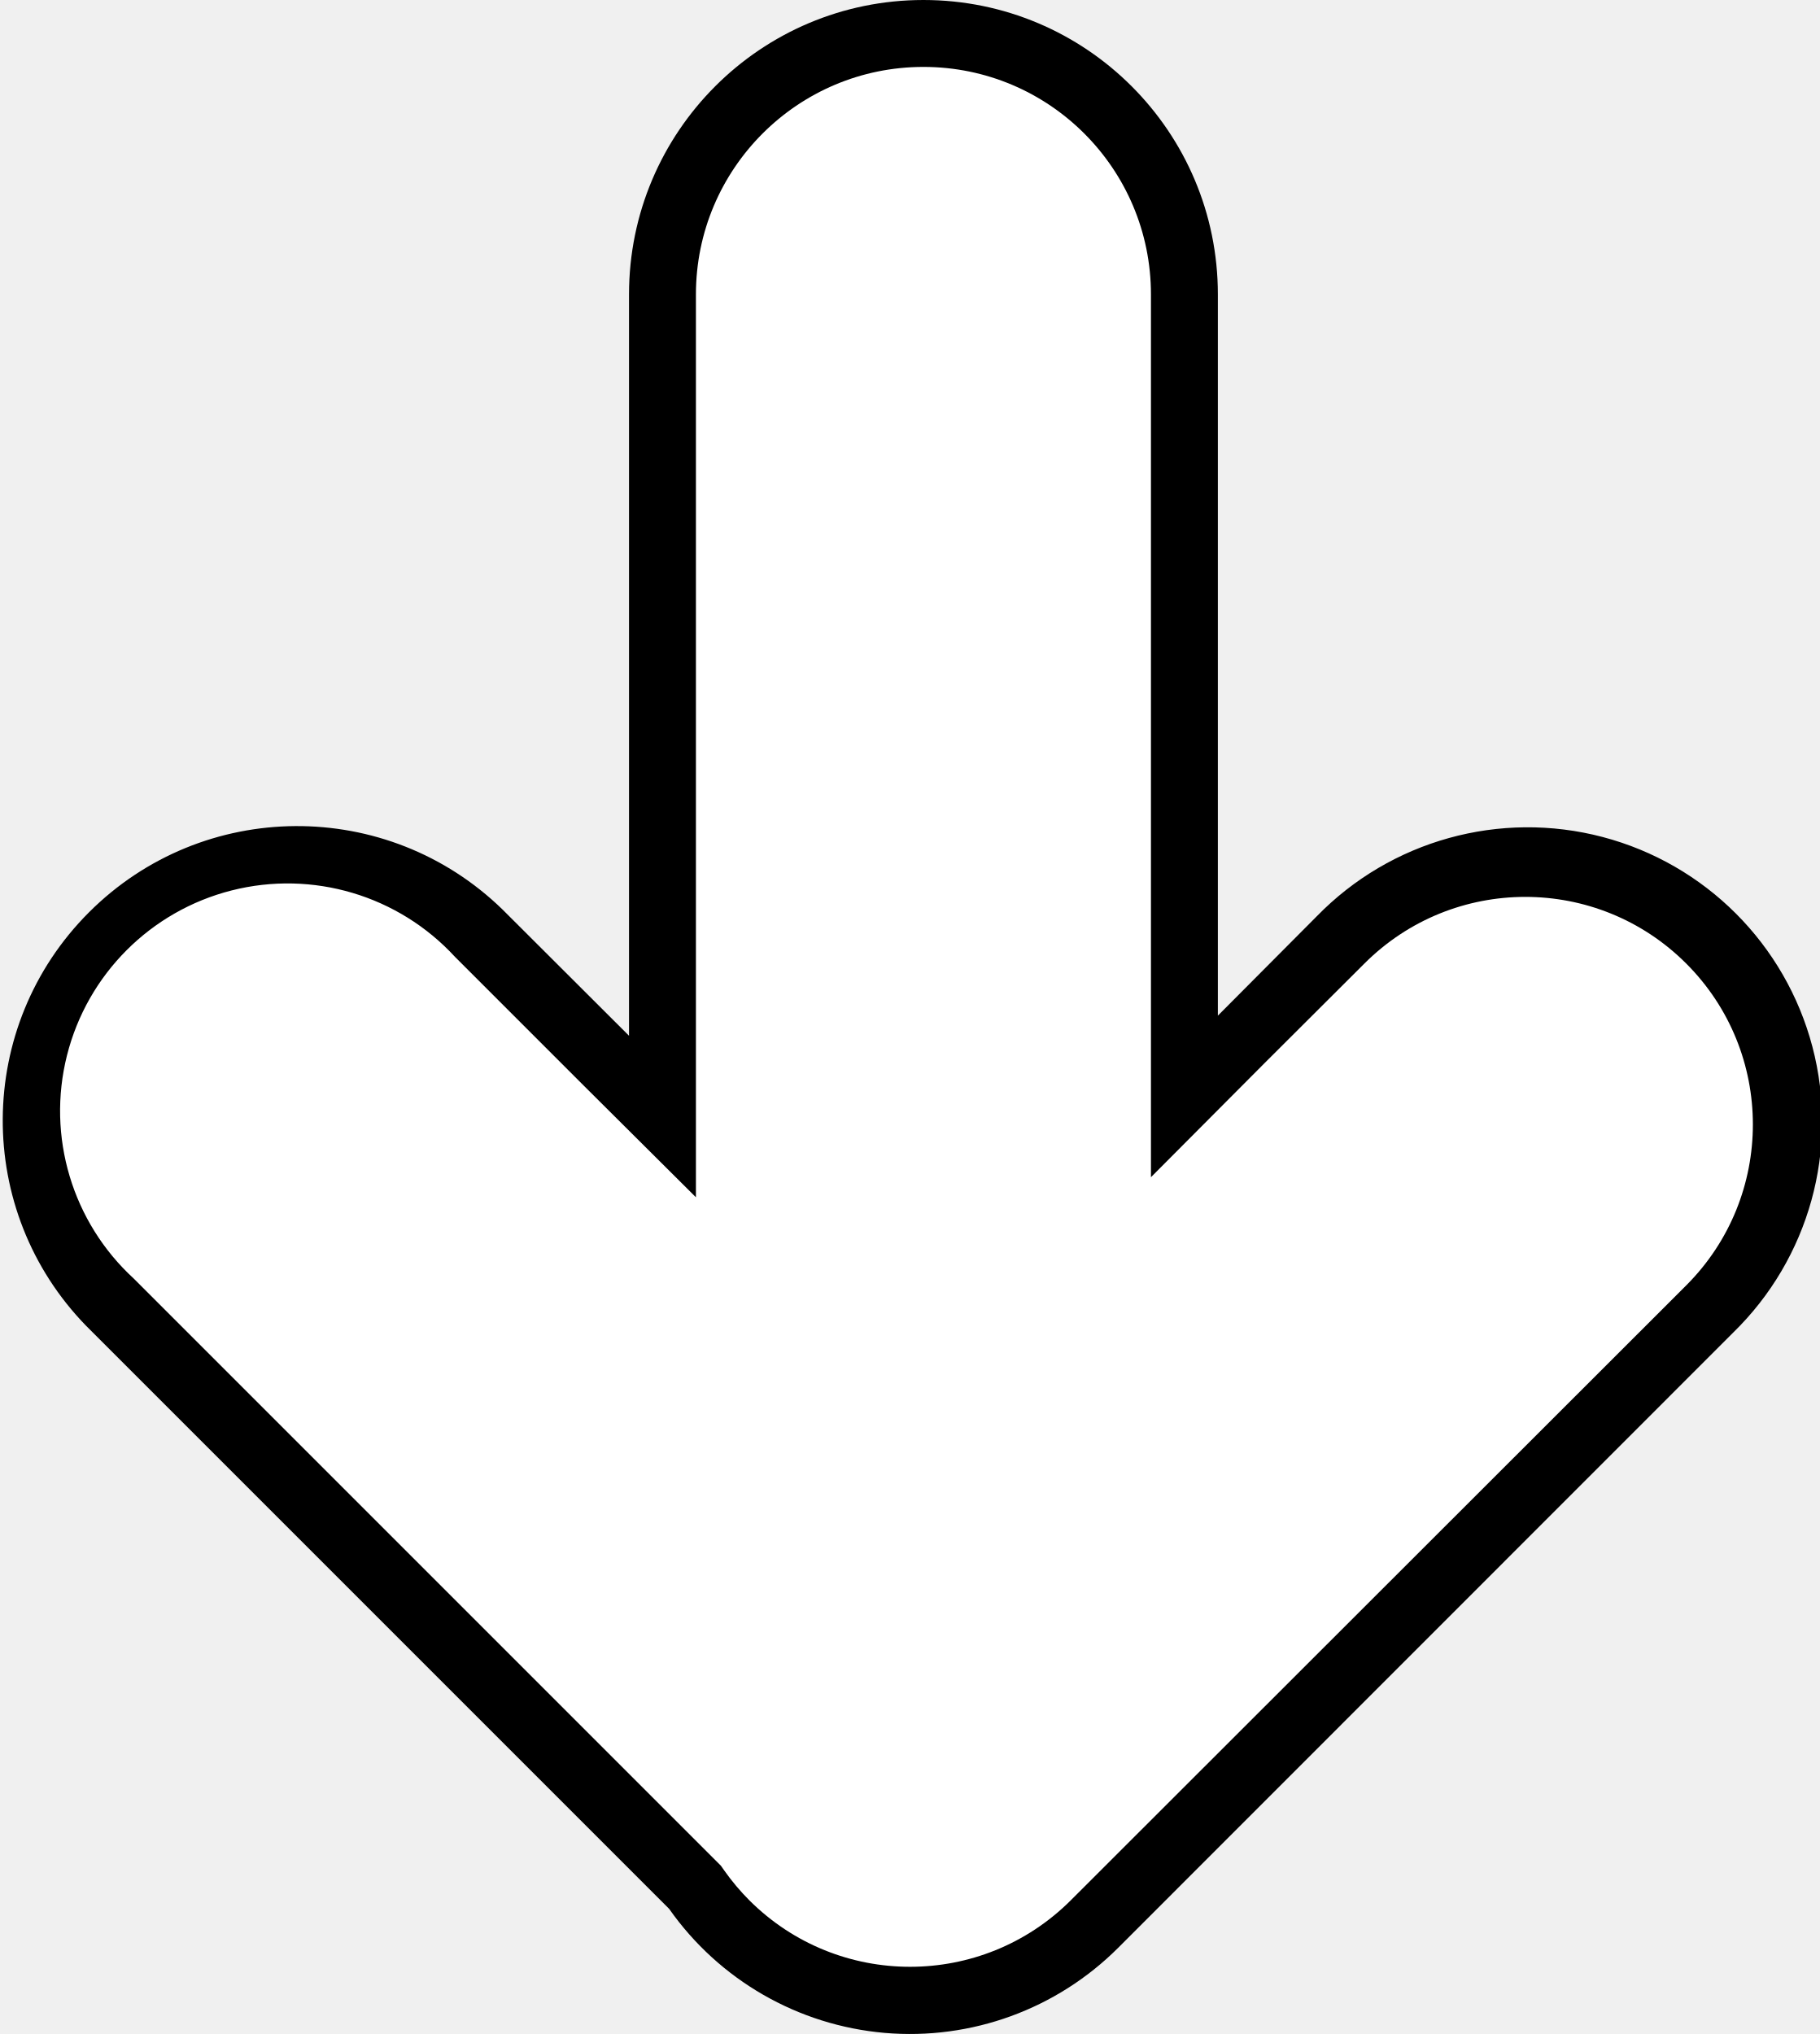
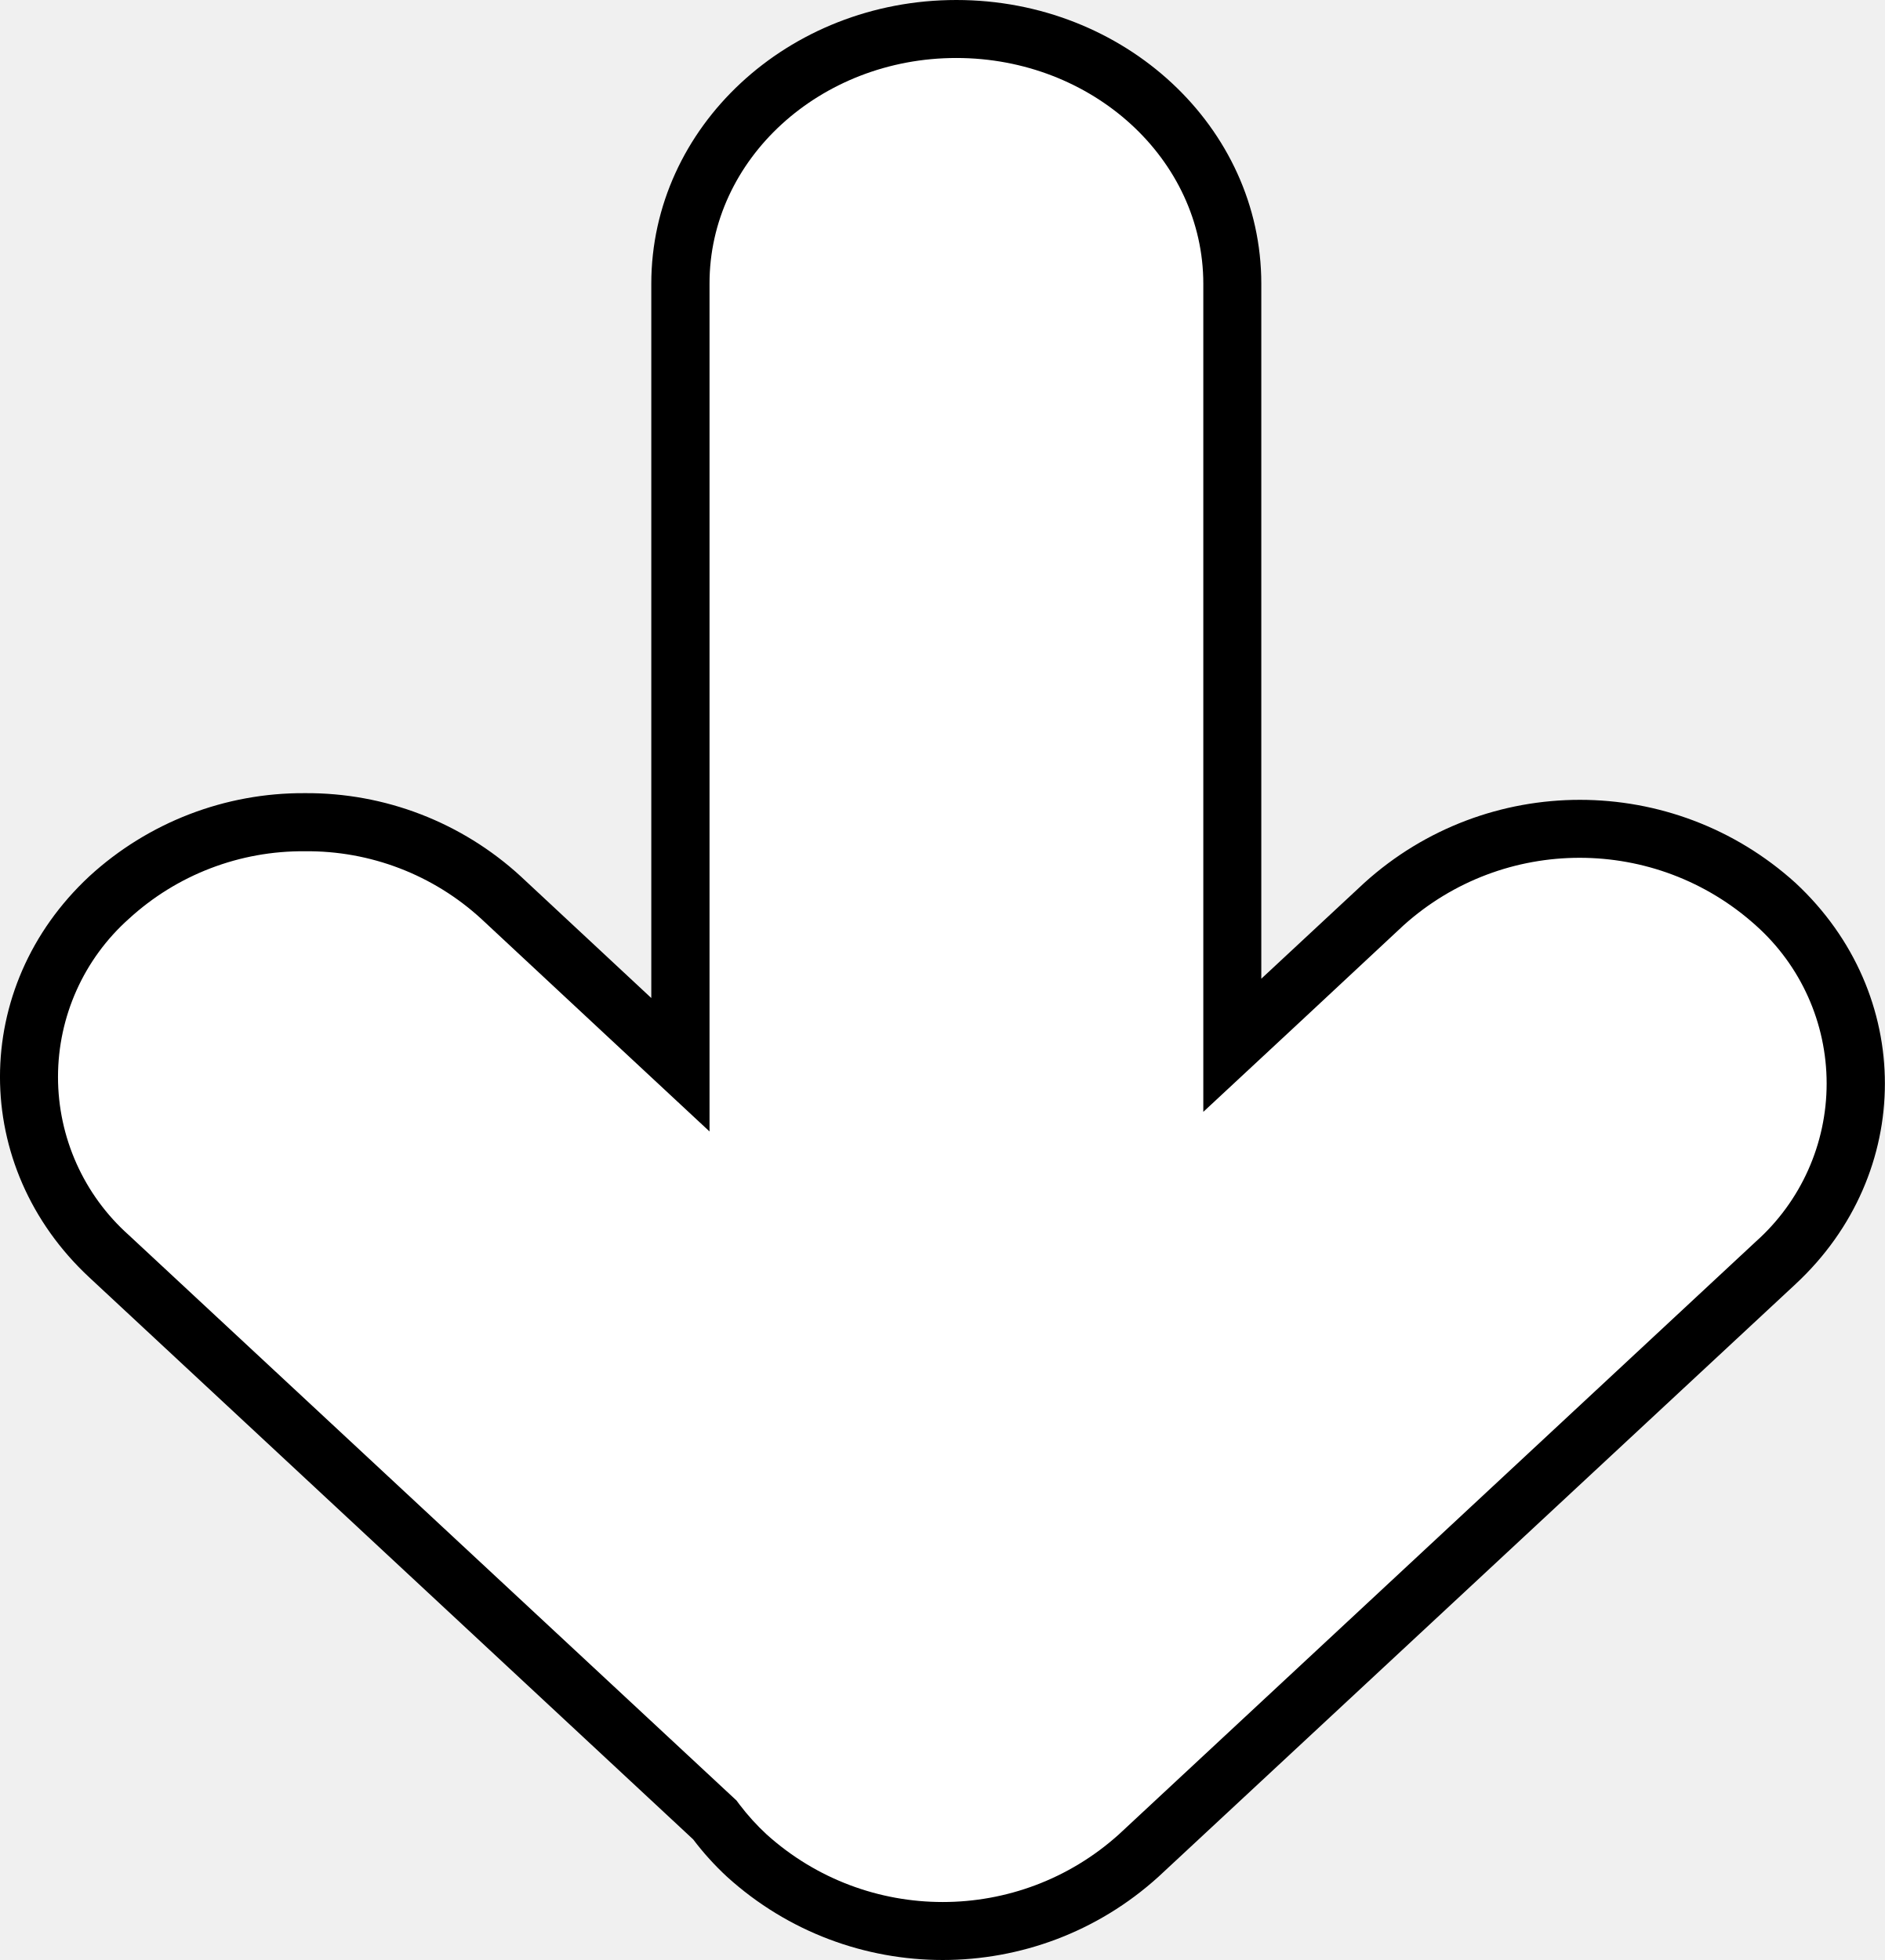
- <svg xmlns="http://www.w3.org/2000/svg" viewBox="0 0 271.93 303.96">
+ <svg xmlns="http://www.w3.org/2000/svg" viewBox="0 0 325 338">
  <defs>
-     <style>.cls-1{fill:#fff;}</style>
+     <style>.a95dfc5a-ad24-448a-bae9-565c755b6044{fill:#fff;}</style>
  </defs>
-   <g id="Layer_2" data-name="Layer 2">
-     <g id="Layer_1-2" data-name="Layer 1">
-       <path class="cls-1" d="M136,299a39,39,0,0,1-31.9-16.57l-.25-.36L16.43,194.61a39,39,0,0,1,55.15-55.15L99,166.85V44a39,39,0,1,1,78,0V163.85l23.39-23.38a39,39,0,1,1,55.15,55.14l-91.92,91.92A38.74,38.74,0,0,1,136,299Z" />
-       <path d="M138,10a34,34,0,0,1,34,34V175.92L189,158.85,203.89,144A34,34,0,1,1,252,192.08L160,284A34,34,0,0,1,112,284a34.42,34.42,0,0,1-3.77-4.48l-.5-.71-.62-.62L20,191.08A34,34,0,1,1,68,143l18.85,18.85L104,178.92V44a34,34,0,0,1,34-34m0-10A44,44,0,0,0,94,44V154.78L75.11,135.93a44,44,0,0,0-62.22,62.22L100,285.26a44,44,0,0,0,67.11,5.81L259,199.15a44,44,0,1,0-62.22-62.22L182,151.78V44A44,44,0,0,0,138,0Z" />
+   <g id="e79624c9-6caf-4f14-be72-4e52ffacea50" data-name="Layer 2">
+     <g id="ac2d171a-a97f-4098-888c-9914d2258f81" data-name="Layer 1">
+       <path class="a95dfc5a-ad24-448a-bae9-565c755b6044" d="M162.55,333a49.29,49.29,0,0,1-33.78-13,44.6,44.6,0,0,1-5.25-5.81l-.27-.35L18.81,216.68a41.55,41.55,0,0,1,0-61.87,49.3,49.3,0,0,1,33.78-13,49.3,49.3,0,0,1,33.78,13l30.93,28.78V48.93C117.3,24.71,138.65,5,164.89,5s47.59,19.71,47.59,43.93V180.26l26.15-24.34a49.3,49.3,0,0,1,33.78-13h0a49.26,49.26,0,0,1,33.77,13,41.54,41.54,0,0,1,0,61.87L196.32,320A49.27,49.27,0,0,1,162.55,333Z" />
+       <path d="M164.89,10c23.48,0,42.59,17.46,42.59,38.93V191.74l16.81-15.64L242,159.58a45.4,45.4,0,0,1,60.74,0,36.54,36.54,0,0,1,0,54.54L192.92,316.34a45.38,45.38,0,0,1-60.74,0,40.1,40.1,0,0,1-4.67-5.15l-.53-.71-.65-.6L22.22,213a36.55,36.55,0,0,1,0-54.55,44.29,44.29,0,0,1,30.37-11.65A44.28,44.28,0,0,1,83,158.47l22.53,21,16.81,15.65V48.93C122.3,27.46,141.41,10,164.89,10m0-10c-29,0-52.59,21.91-52.59,48.93V172.11l-22.53-21a54.43,54.43,0,0,0-37.18-14.33,54.45,54.45,0,0,0-37.18,14.33c-20.55,19.11-20.55,50.08,0,69.19L119.52,317.2a49.14,49.14,0,0,0,5.85,6.46,55.37,55.37,0,0,0,74.36,0L309.59,221.45c20.55-19.1,20.55-50.08,0-69.19a55.4,55.4,0,0,0-74.36,0l-17.75,16.52V48.93c0-27-23.55-48.93-52.59-48.93Z" />
    </g>
  </g>
</svg>
